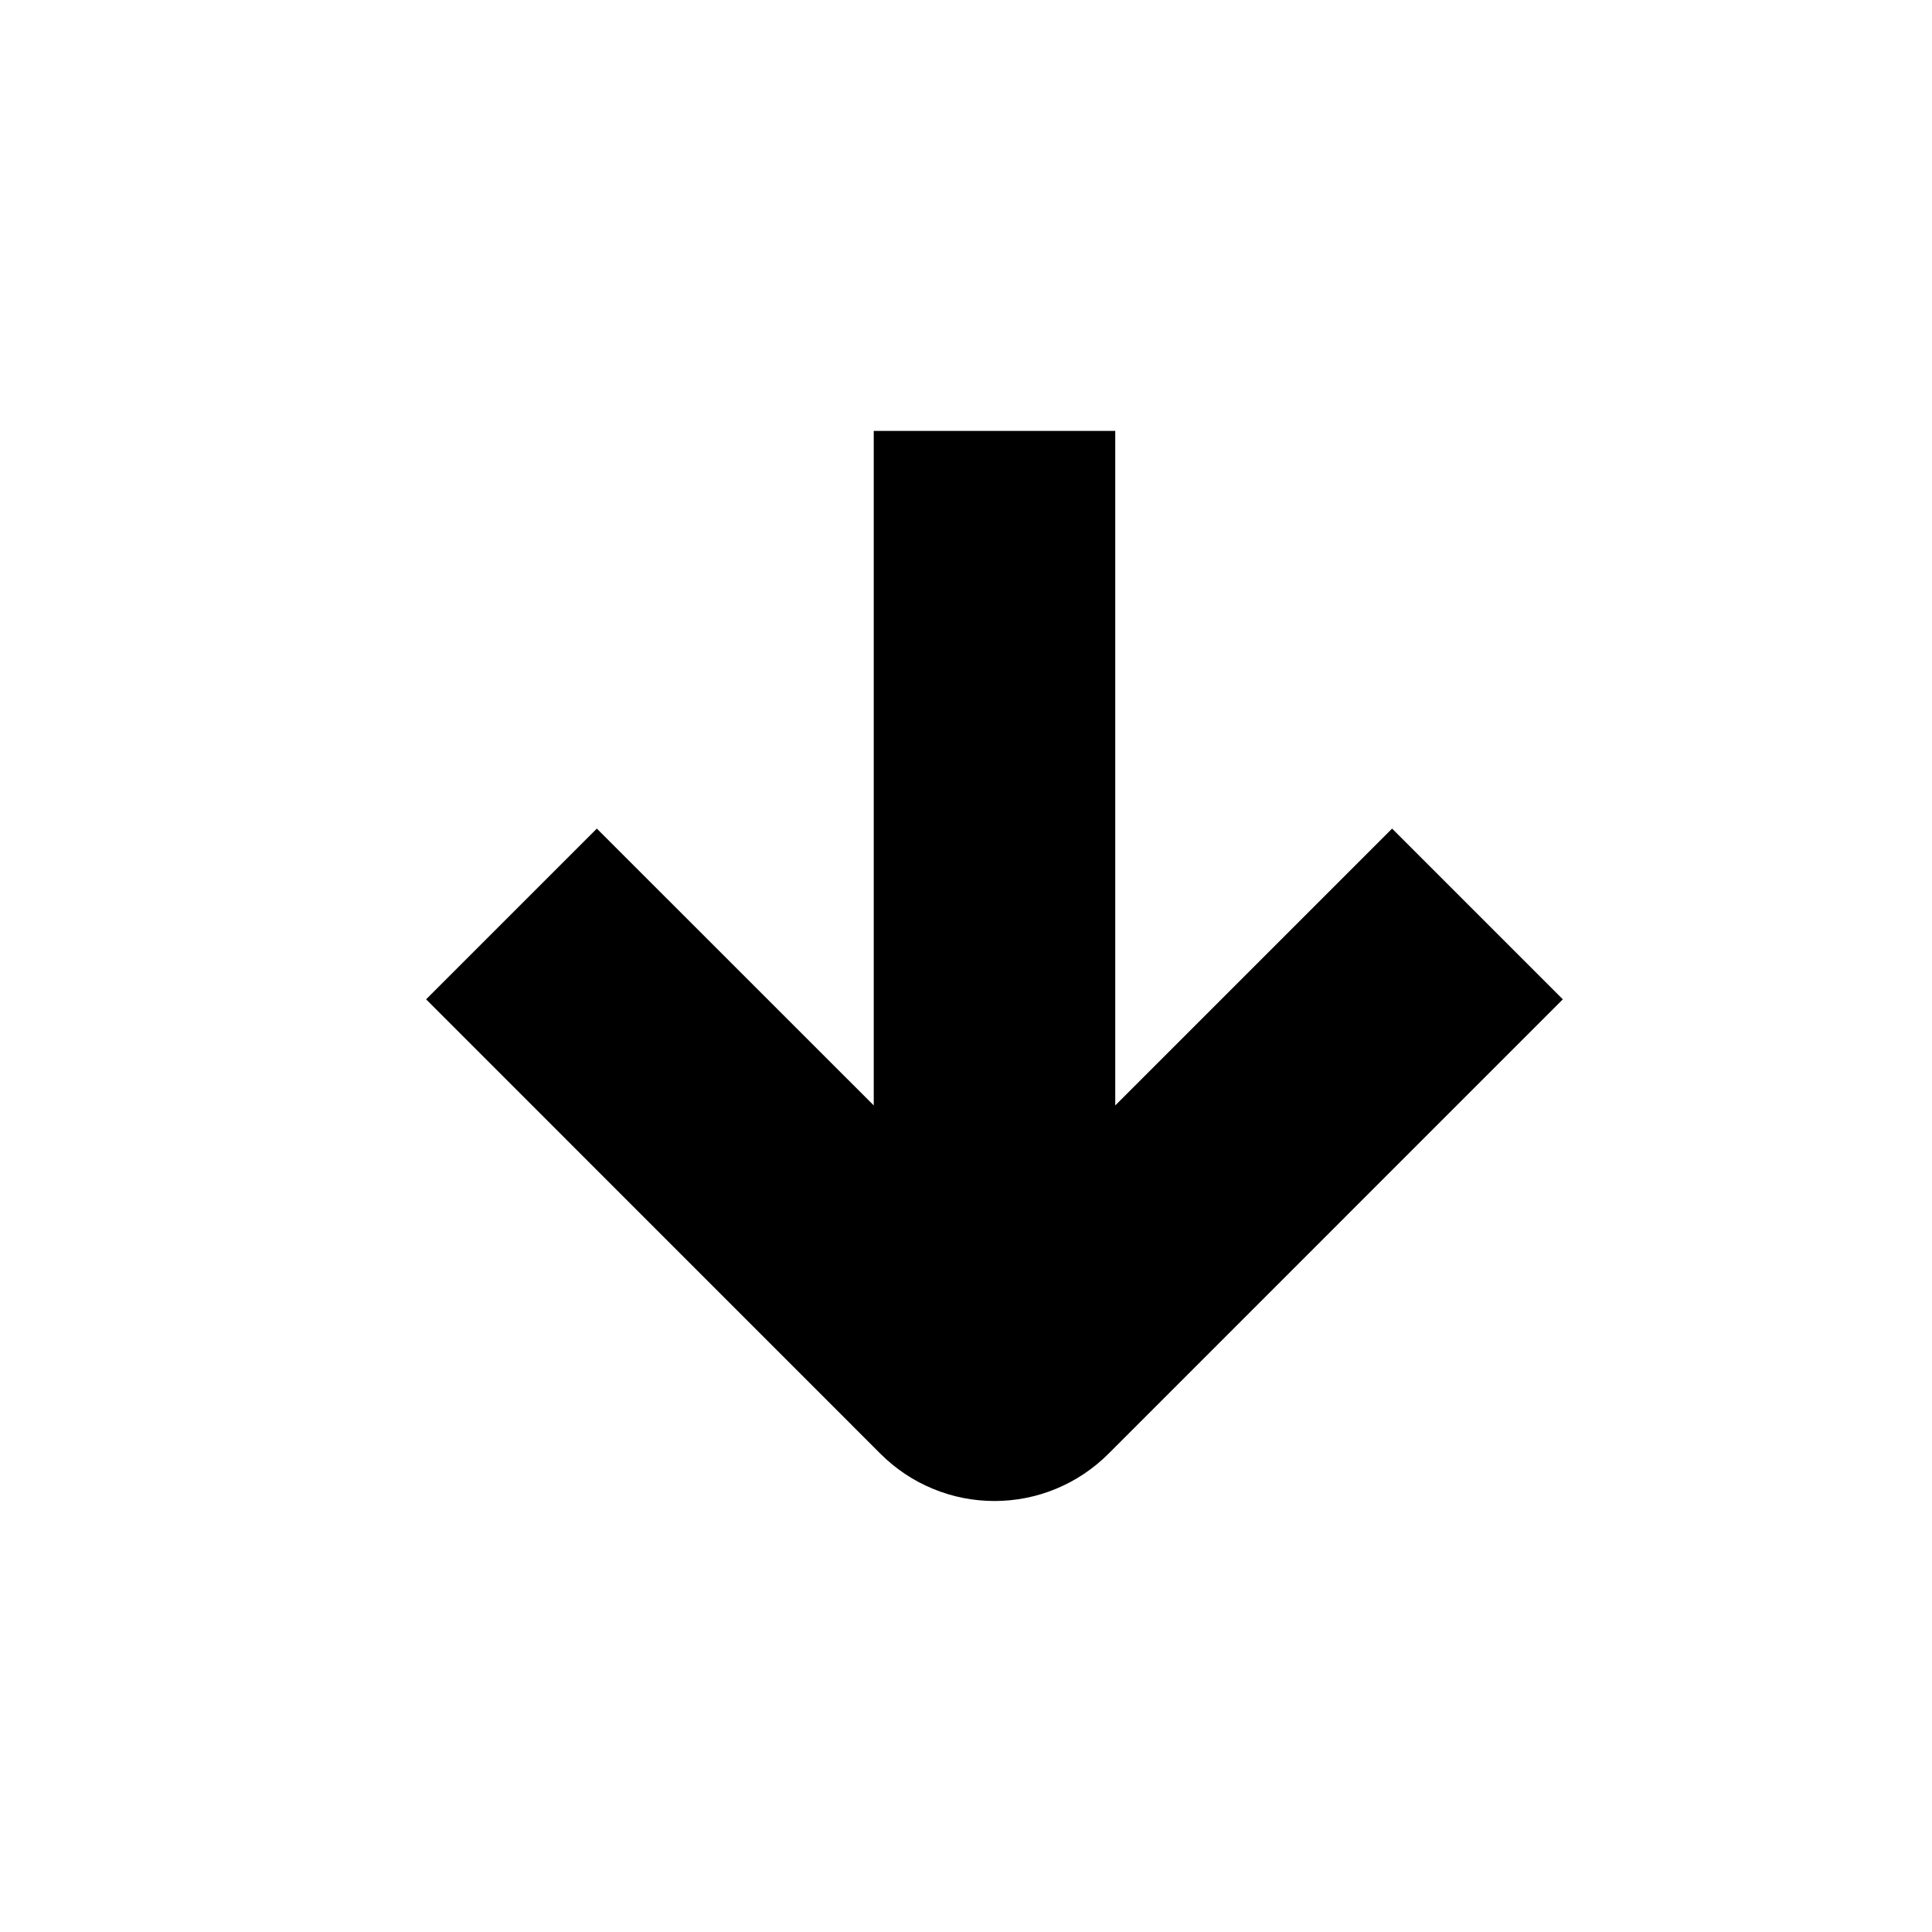
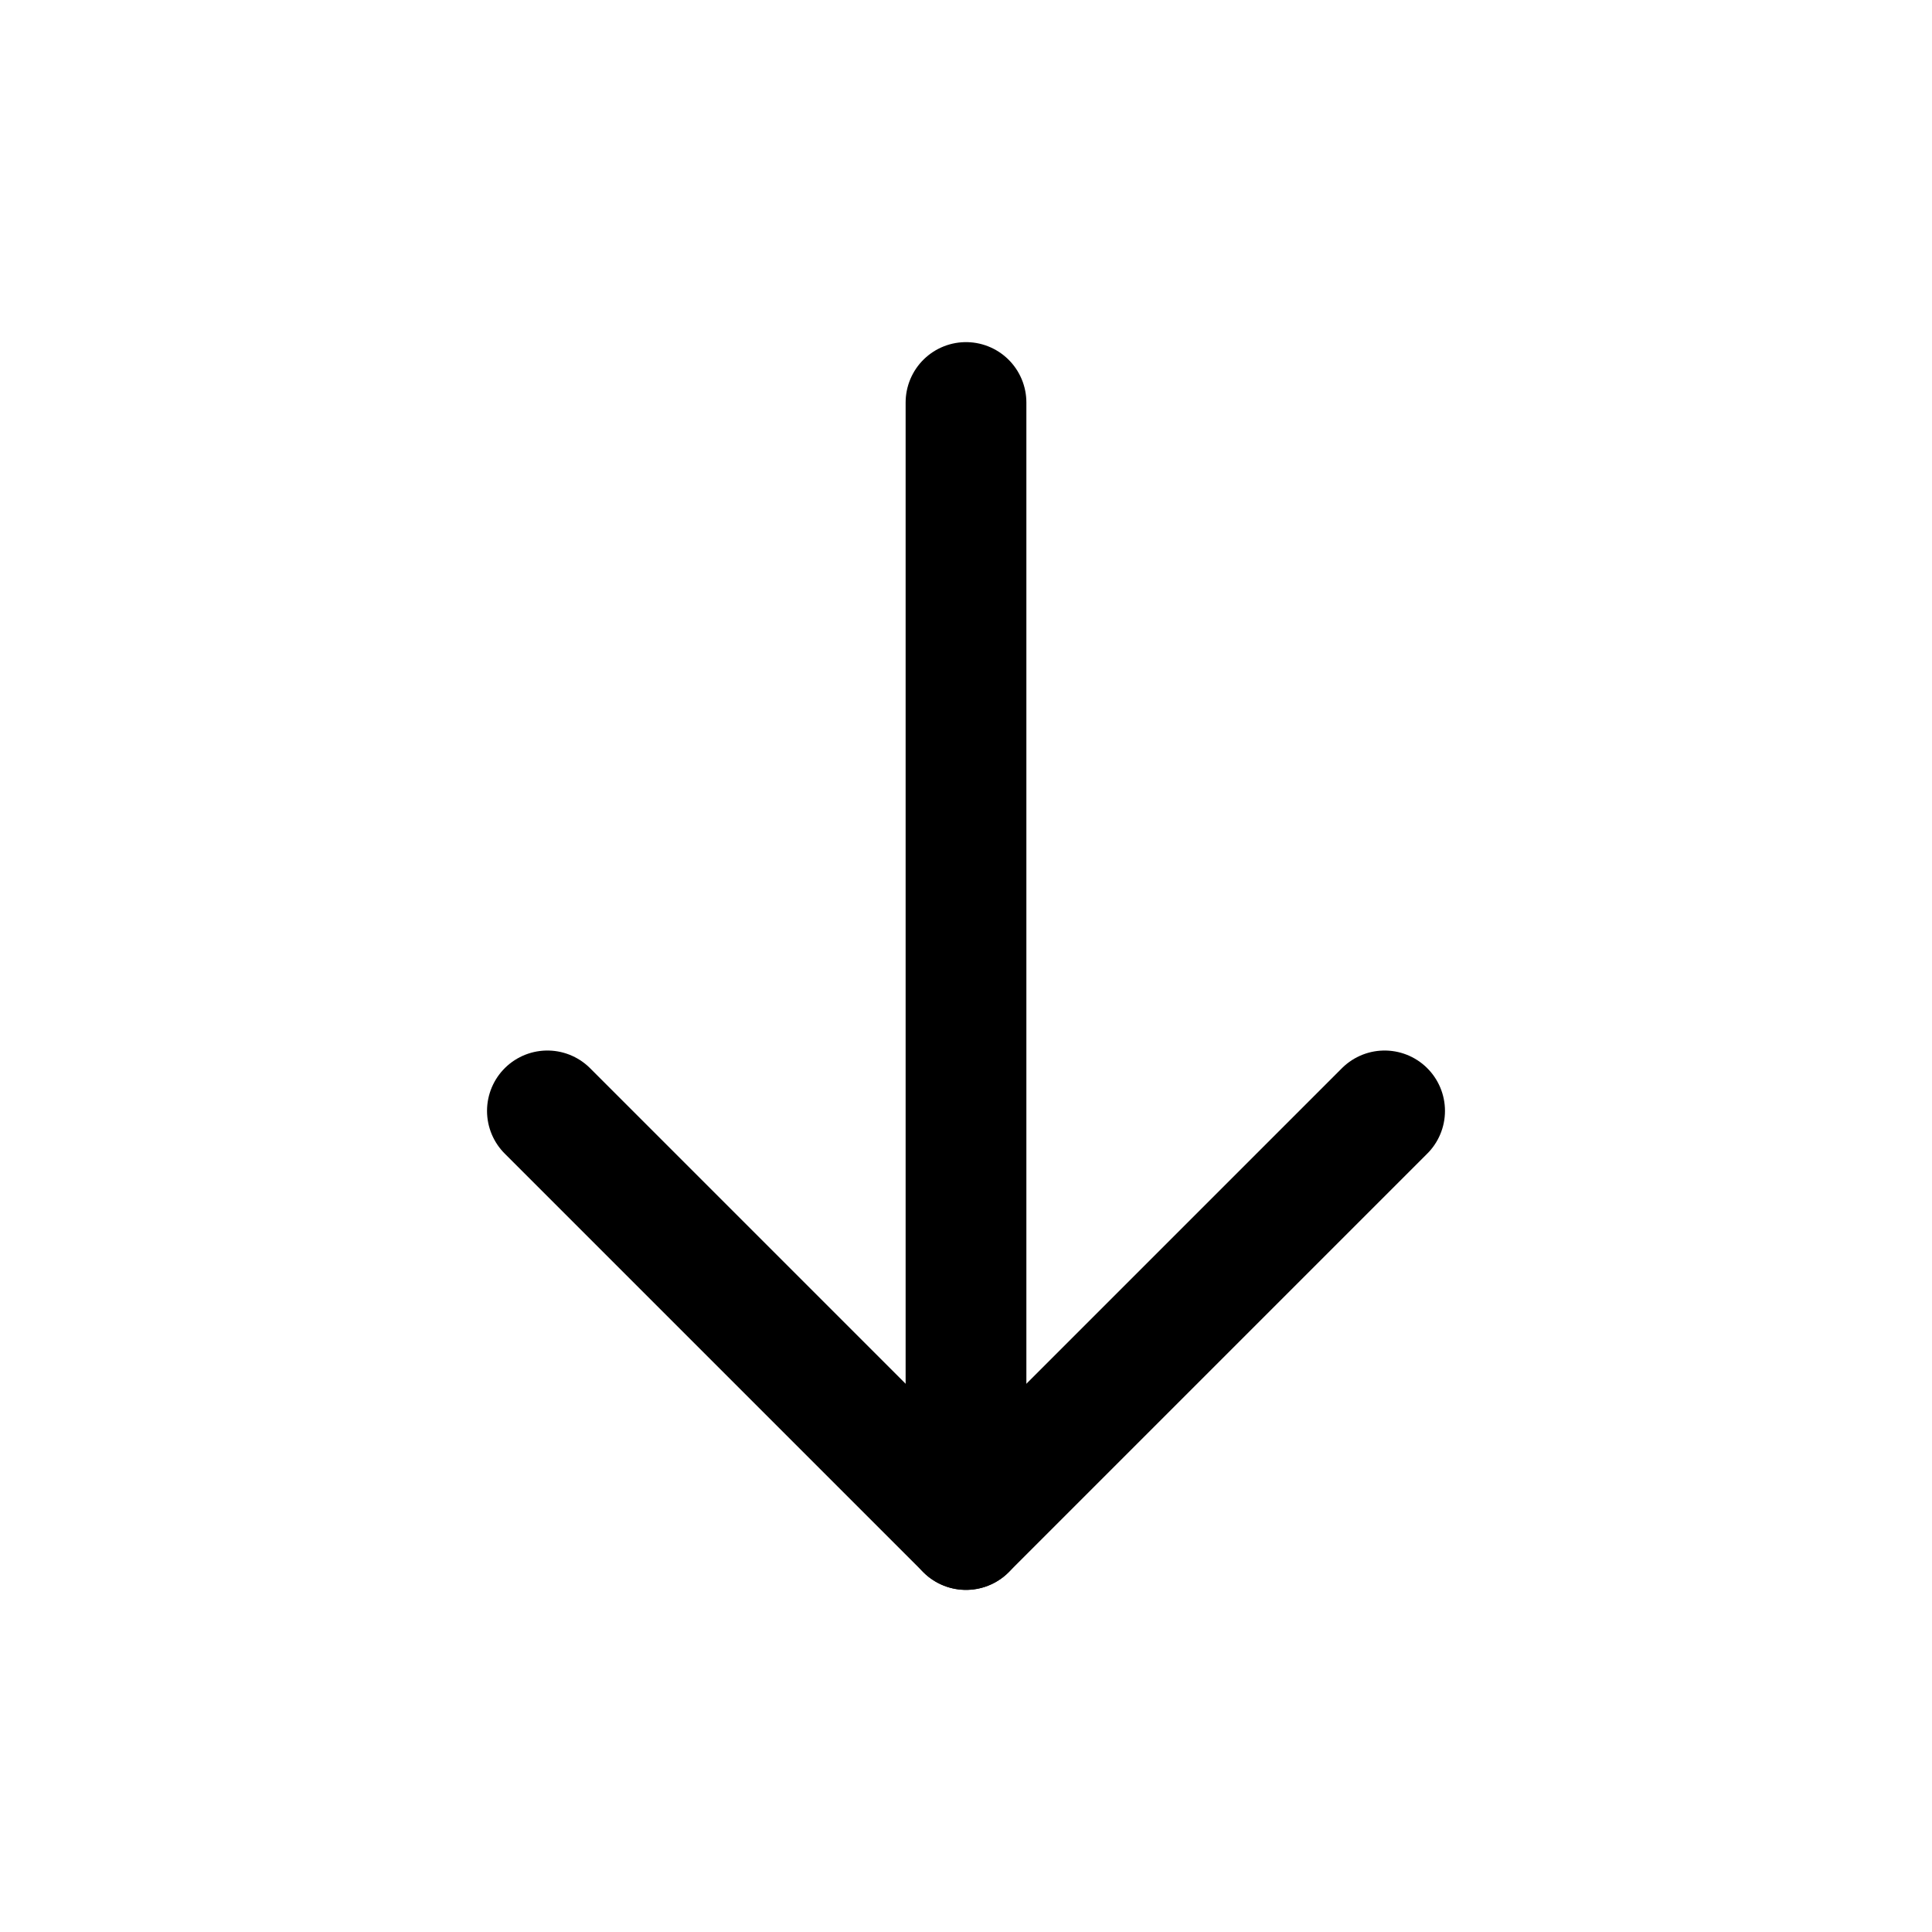
<svg xmlns="http://www.w3.org/2000/svg" width="1.5em" height="1.5em" fill="none" viewBox="0 0 24 24">
-   <path fill="currentColor" d="M13.854 5.353L13.854 13.732L17.293 10.293L19.414 12.414L13.768 18.061C13.582 18.246 13.362 18.394 13.119 18.494C12.876 18.595 12.616 18.646 12.354 18.646C12.091 18.646 11.831 18.595 11.588 18.494C11.345 18.394 11.125 18.246 10.939 18.061L5.293 12.414L7.414 10.293L10.854 13.732L10.854 5.353L13.854 5.353Z" />
+   <path stroke="currentColor" stroke-linecap="round" stroke-linejoin="round" stroke-width="1.5" d="M12 19L12 5" />
+   <path stroke="currentColor" stroke-linecap="round" stroke-linejoin="round" stroke-width="1.5" d="M17.2 13.8L12 19L6.8 13.8" />
</svg>
